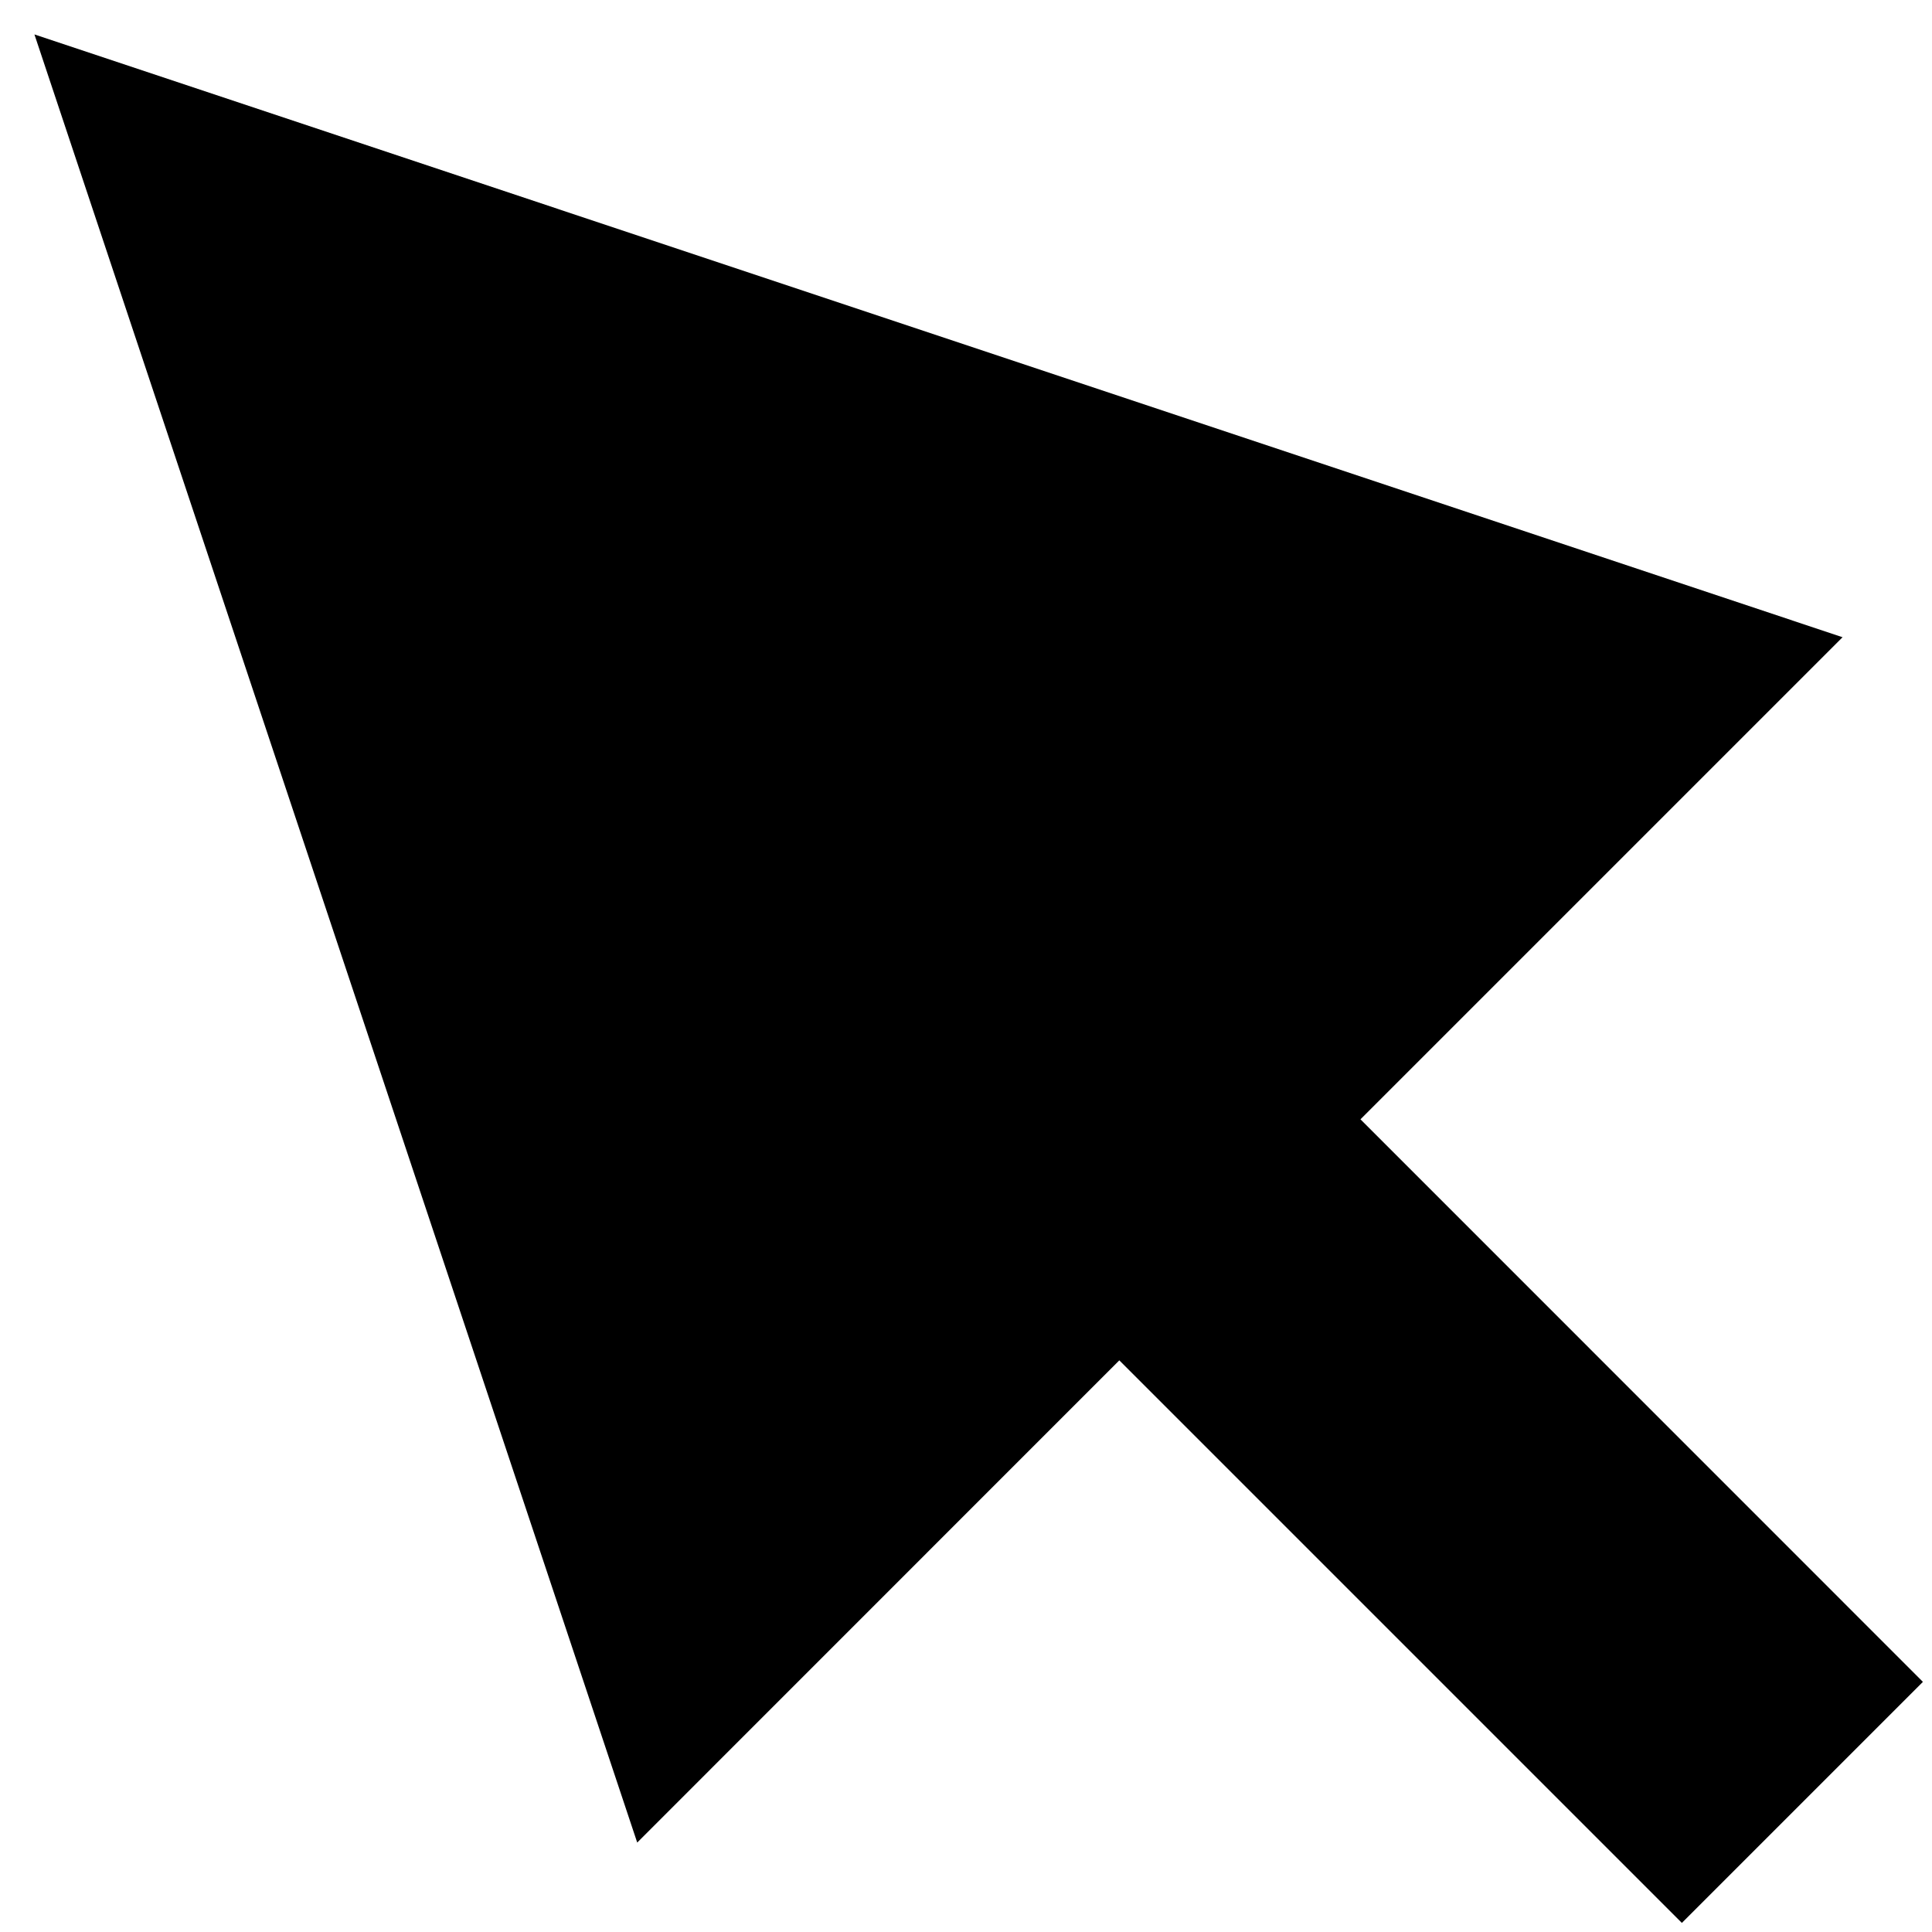
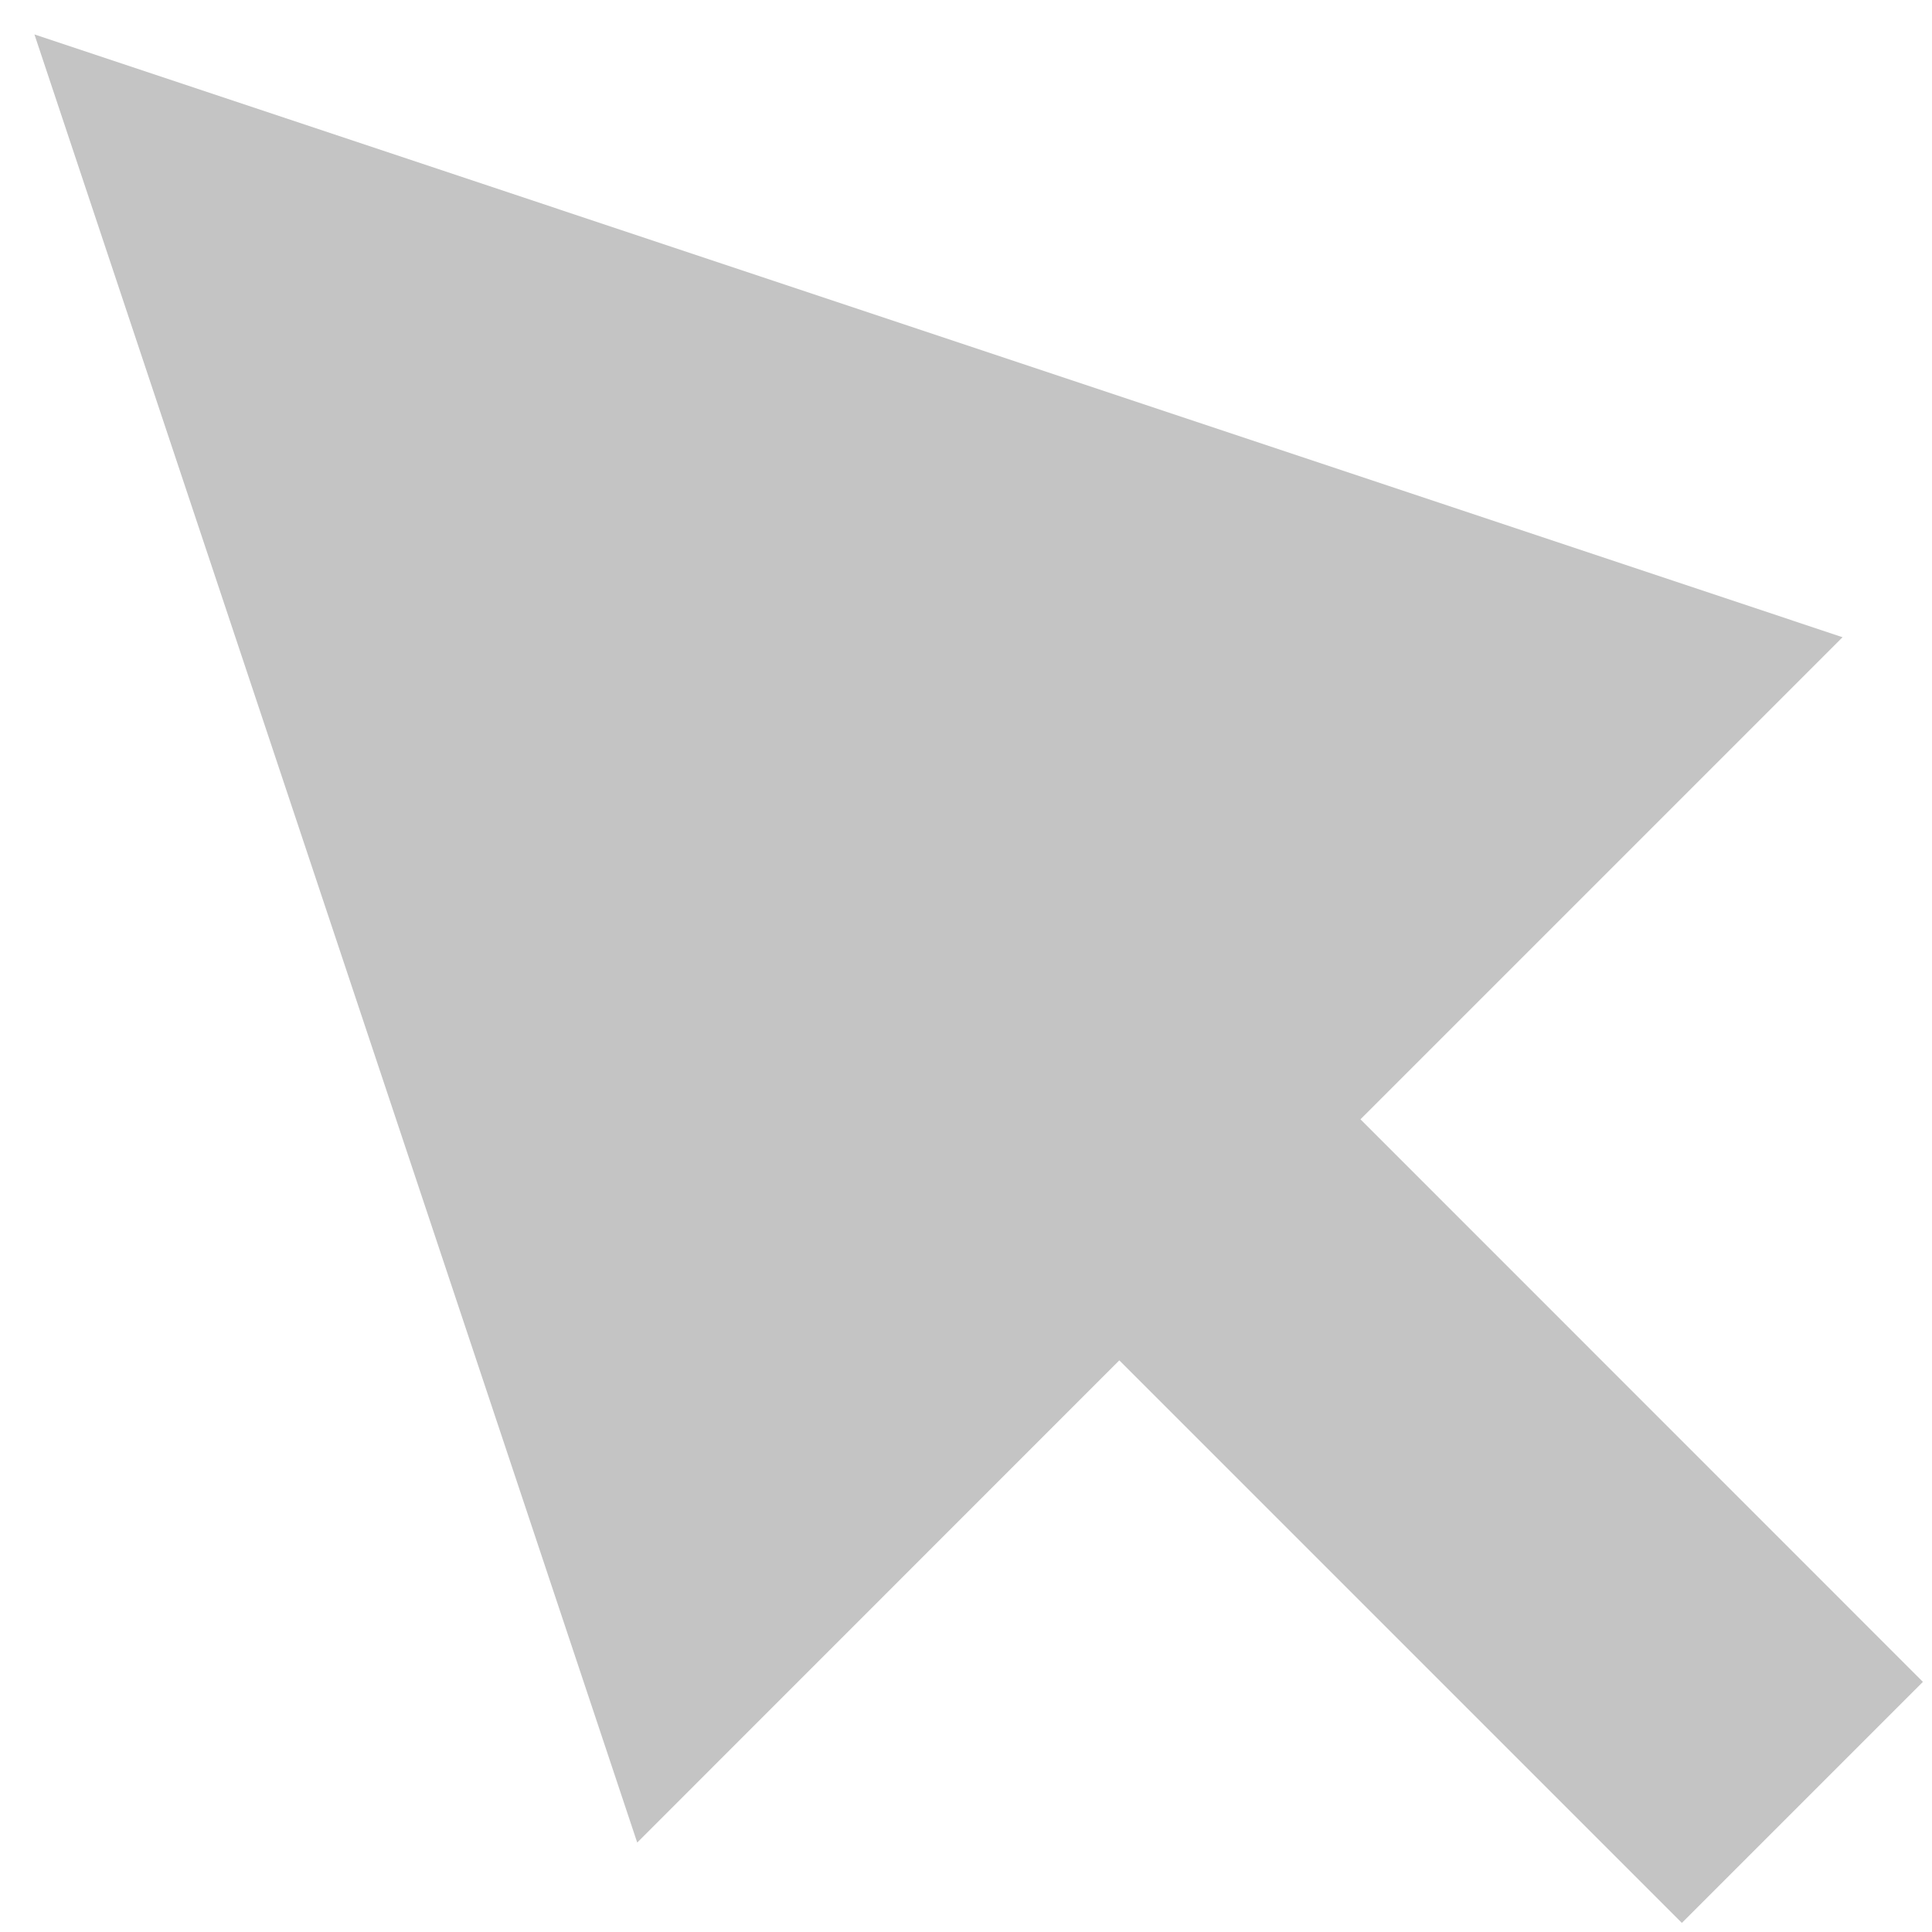
- <svg xmlns="http://www.w3.org/2000/svg" width="17" height="17" viewBox="0 0 17 17" fill="none">
-   <path fill-rule="evenodd" clip-rule="evenodd" d="M16.213 5.607L0.303 0.303L5.607 16.213L9.849 11.97L14.799 16.92L16.92 14.799L11.971 9.849L16.213 5.607Z" fill="black" />
+ <svg xmlns="http://www.w3.org/2000/svg" width="15" height="15" viewBox="0 0 17 17" fill="none">
+   <path fill-rule="evenodd" clip-rule="evenodd" d="M16.213 5.607L0.303 0.303L5.607 16.213L9.849 11.97L14.799 16.92L16.92 14.799L11.971 9.849L16.213 5.607Z" fill="#C4C4C4" />
</svg>
